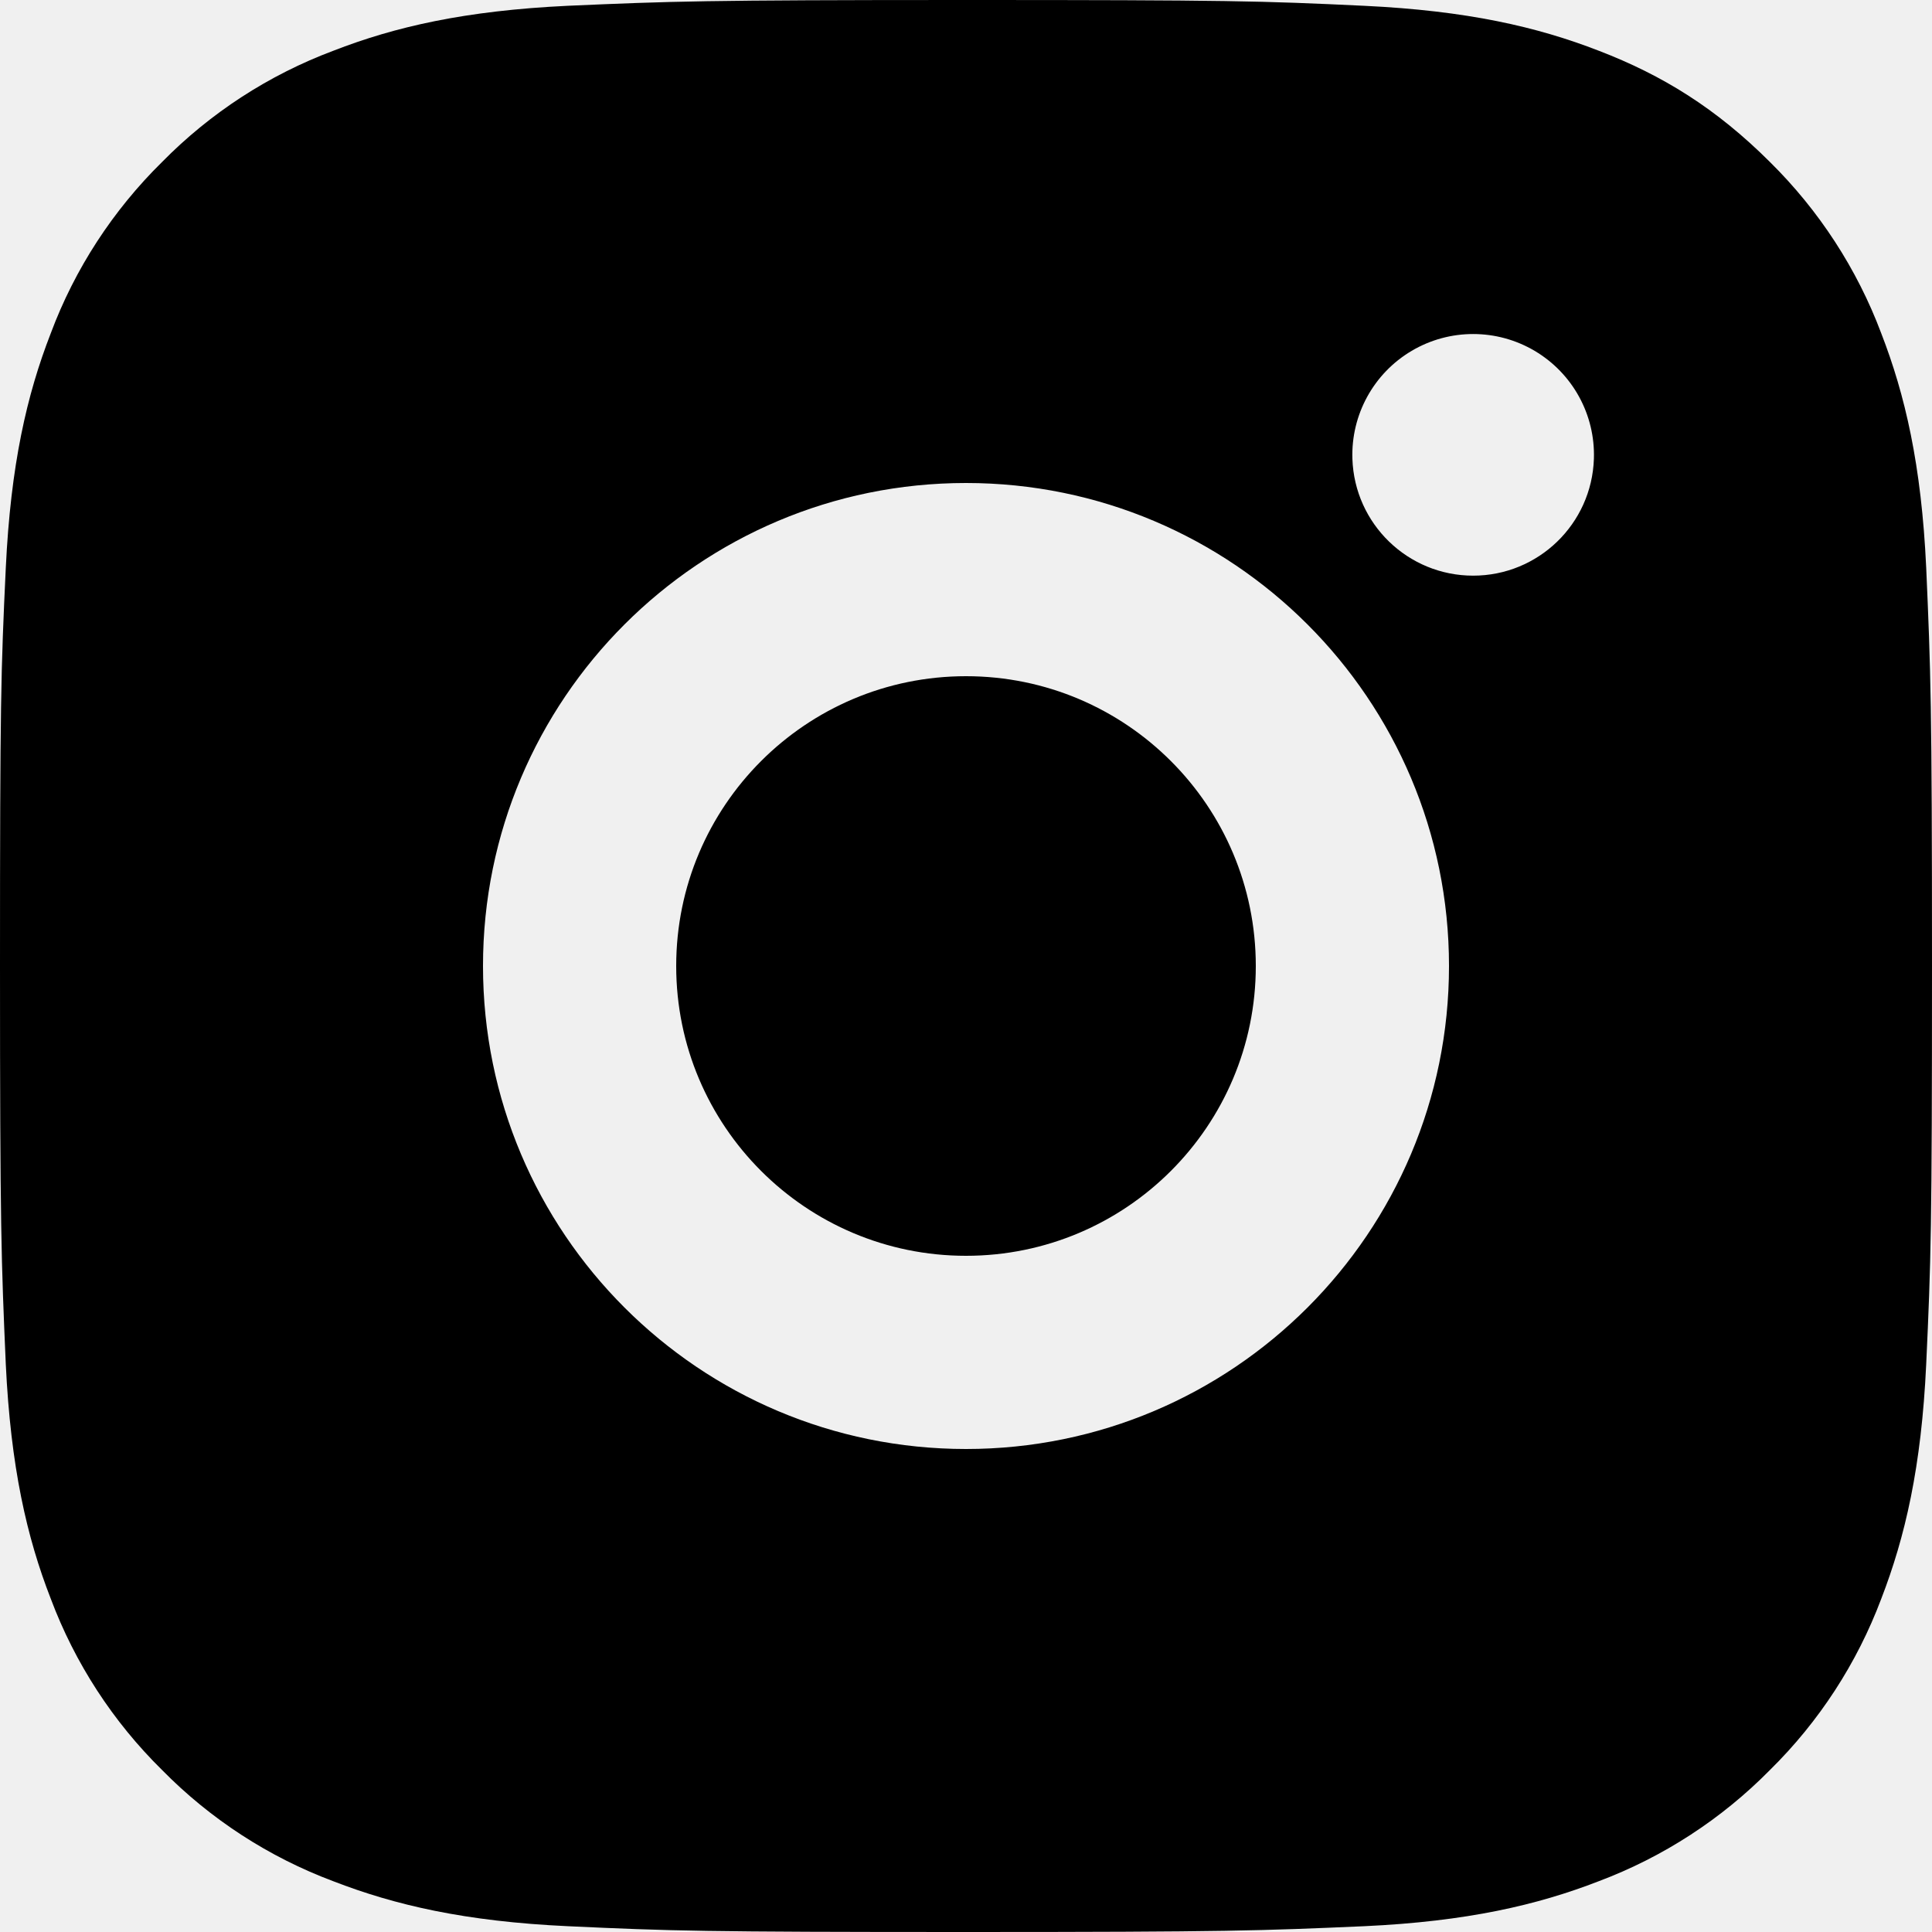
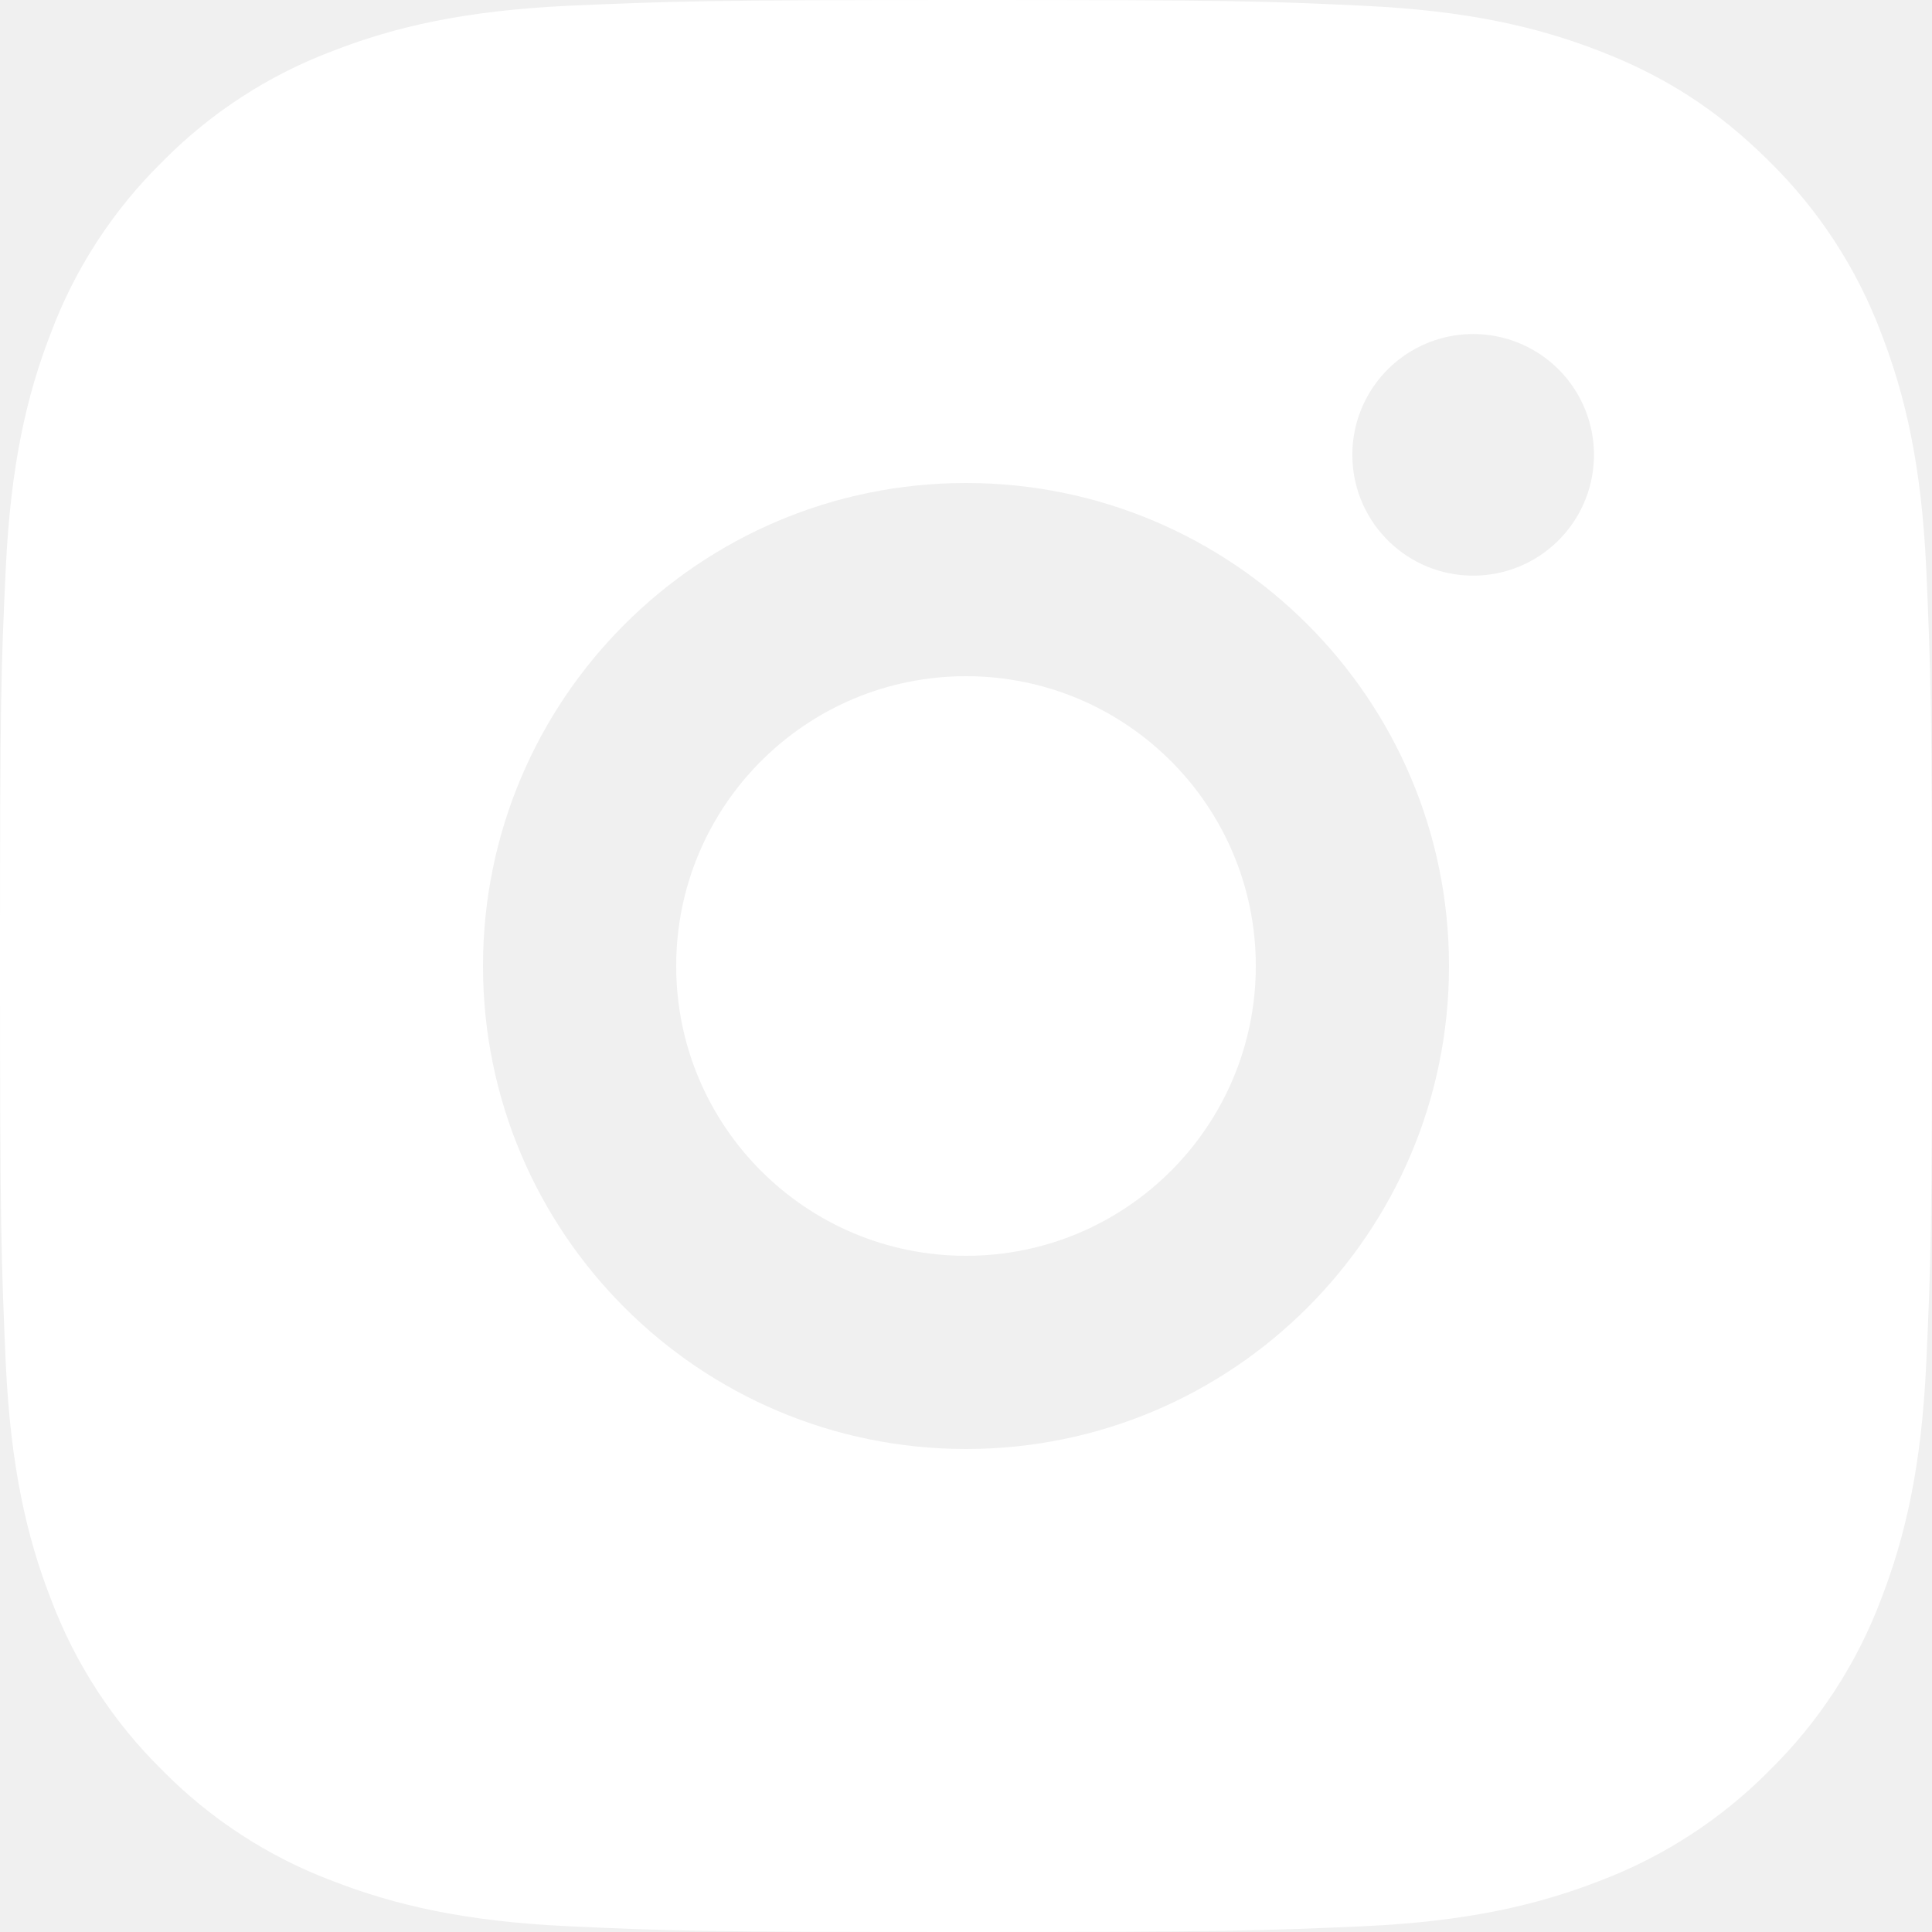
<svg xmlns="http://www.w3.org/2000/svg" width="15" height="15" viewBox="0 0 15 15" fill="none">
-   <path d="M7.5 0c2.038 0 2.292.007 3.091.045.8.038 1.343.163 1.822.349.495.19.912.448 1.329.864.38.375.676.829.864 1.33.185.477.312 1.022.349 1.82.035.8.045 1.054.045 3.092 0 2.038-.008 2.292-.045 3.091-.037.8-.164 1.343-.349 1.822-.188.5-.483.954-.864 1.329a3.687 3.687 0 01-1.33.864c-.477.185-1.022.312-1.82.349-.8.035-1.054.045-3.092.045-2.038 0-2.292-.008-3.091-.045-.8-.037-1.343-.164-1.821-.349a3.668 3.668 0 01-1.33-.864 3.678 3.678 0 01-.864-1.33c-.186-.477-.311-1.022-.349-1.82C.01 9.791 0 9.537 0 7.5c0-2.038.007-2.292.045-3.091.038-.8.163-1.343.349-1.821.187-.501.483-.955.864-1.33a3.673 3.673 0 011.33-.864C3.066.208 3.608.083 4.407.045 5.208.01 5.463 0 7.5 0zm0 3.75a3.75 3.75 0 100 7.5 3.75 3.75 0 000-7.5zm4.875-.188a.938.938 0 10-1.875 0 .938.938 0 001.875 0zM7.5 5.25a2.25 2.25 0 110 4.5 2.25 2.25 0 010-4.5z" fill="currentColor" />
+   <path d="M7.5 0c2.038 0 2.292.007 3.091.045.8.038 1.343.163 1.822.349.495.19.912.448 1.329.864.38.375.676.829.864 1.33.185.477.312 1.022.349 1.82.035.8.045 1.054.045 3.092 0 2.038-.008 2.292-.045 3.091-.037.8-.164 1.343-.349 1.822-.188.5-.483.954-.864 1.329a3.687 3.687 0 01-1.33.864c-.477.185-1.022.312-1.82.349-.8.035-1.054.045-3.092.045-2.038 0-2.292-.008-3.091-.045-.8-.037-1.343-.164-1.821-.349a3.668 3.668 0 01-1.33-.864 3.678 3.678 0 01-.864-1.33c-.186-.477-.311-1.022-.349-1.82C.01 9.791 0 9.537 0 7.5c0-2.038.007-2.292.045-3.091.038-.8.163-1.343.349-1.821.187-.501.483-.955.864-1.33a3.673 3.673 0 011.33-.864C3.066.208 3.608.083 4.407.045 5.208.01 5.463 0 7.5 0zm0 3.75a3.75 3.75 0 100 7.5 3.75 3.75 0 000-7.5zm4.875-.188a.938.938 0 10-1.875 0 .938.938 0 001.875 0zM7.5 5.25a2.25 2.25 0 110 4.5 2.25 2.25 0 010-4.5z" fill="#fff" />
</svg>
